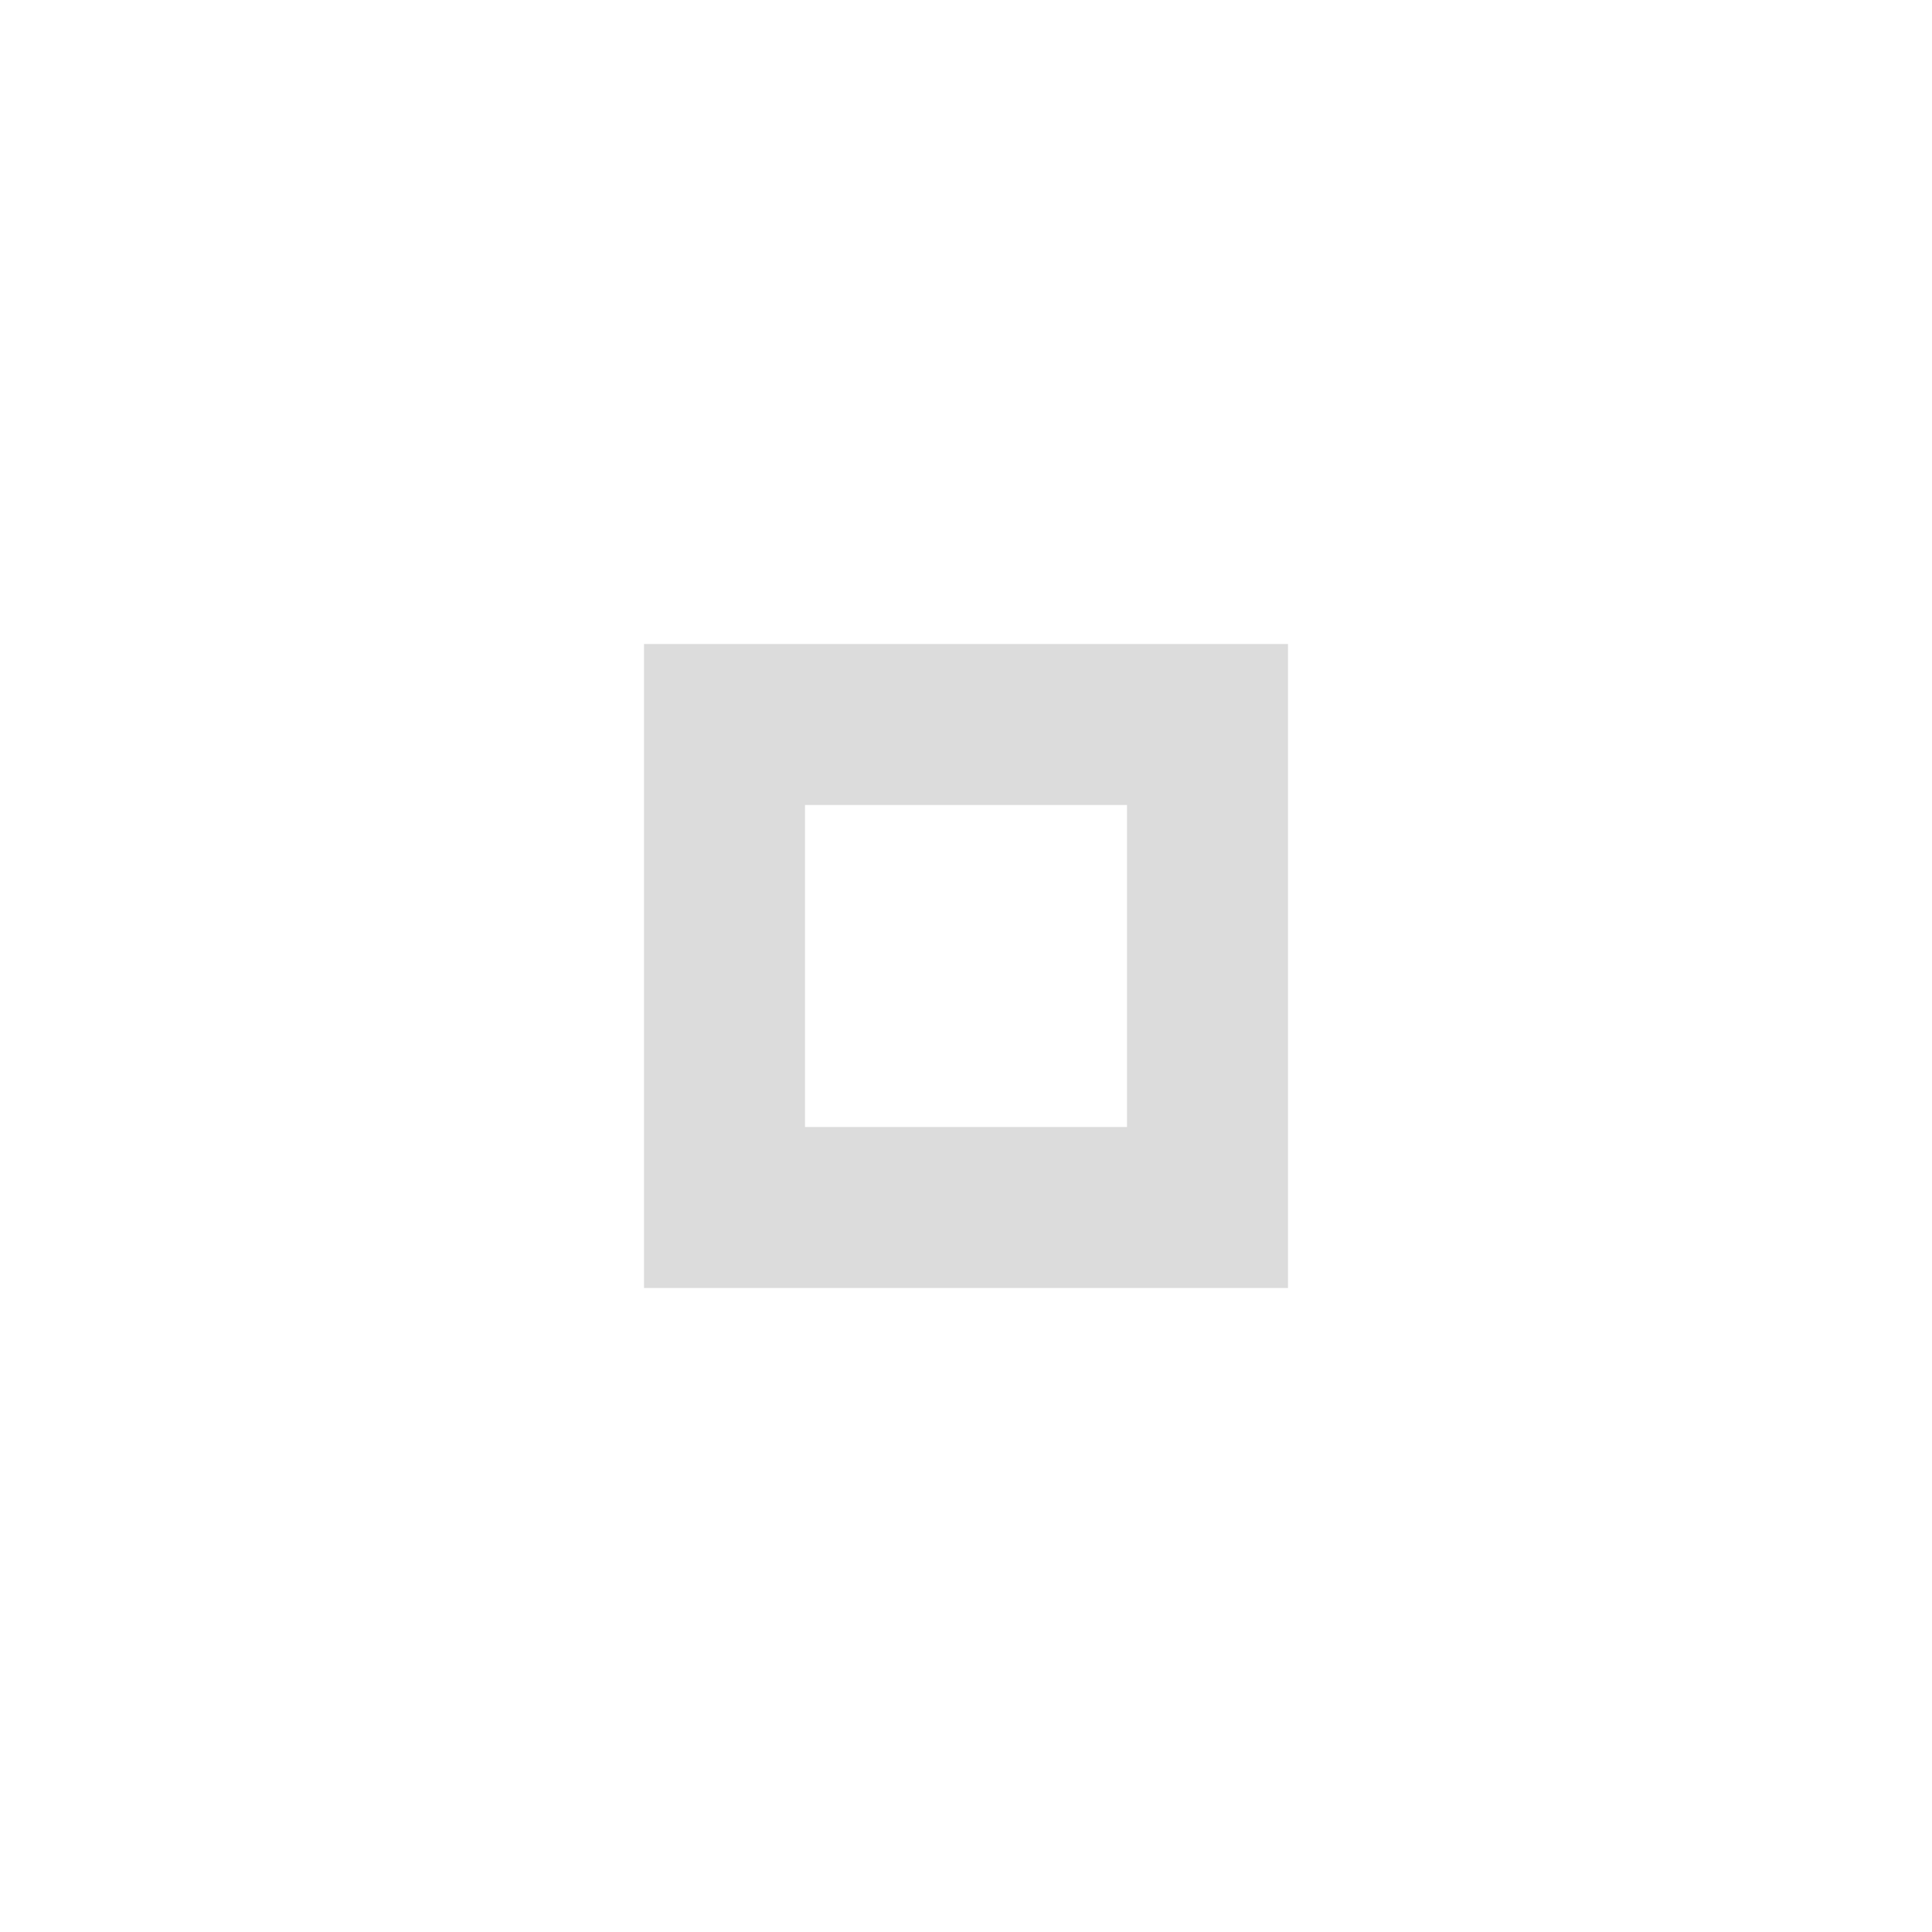
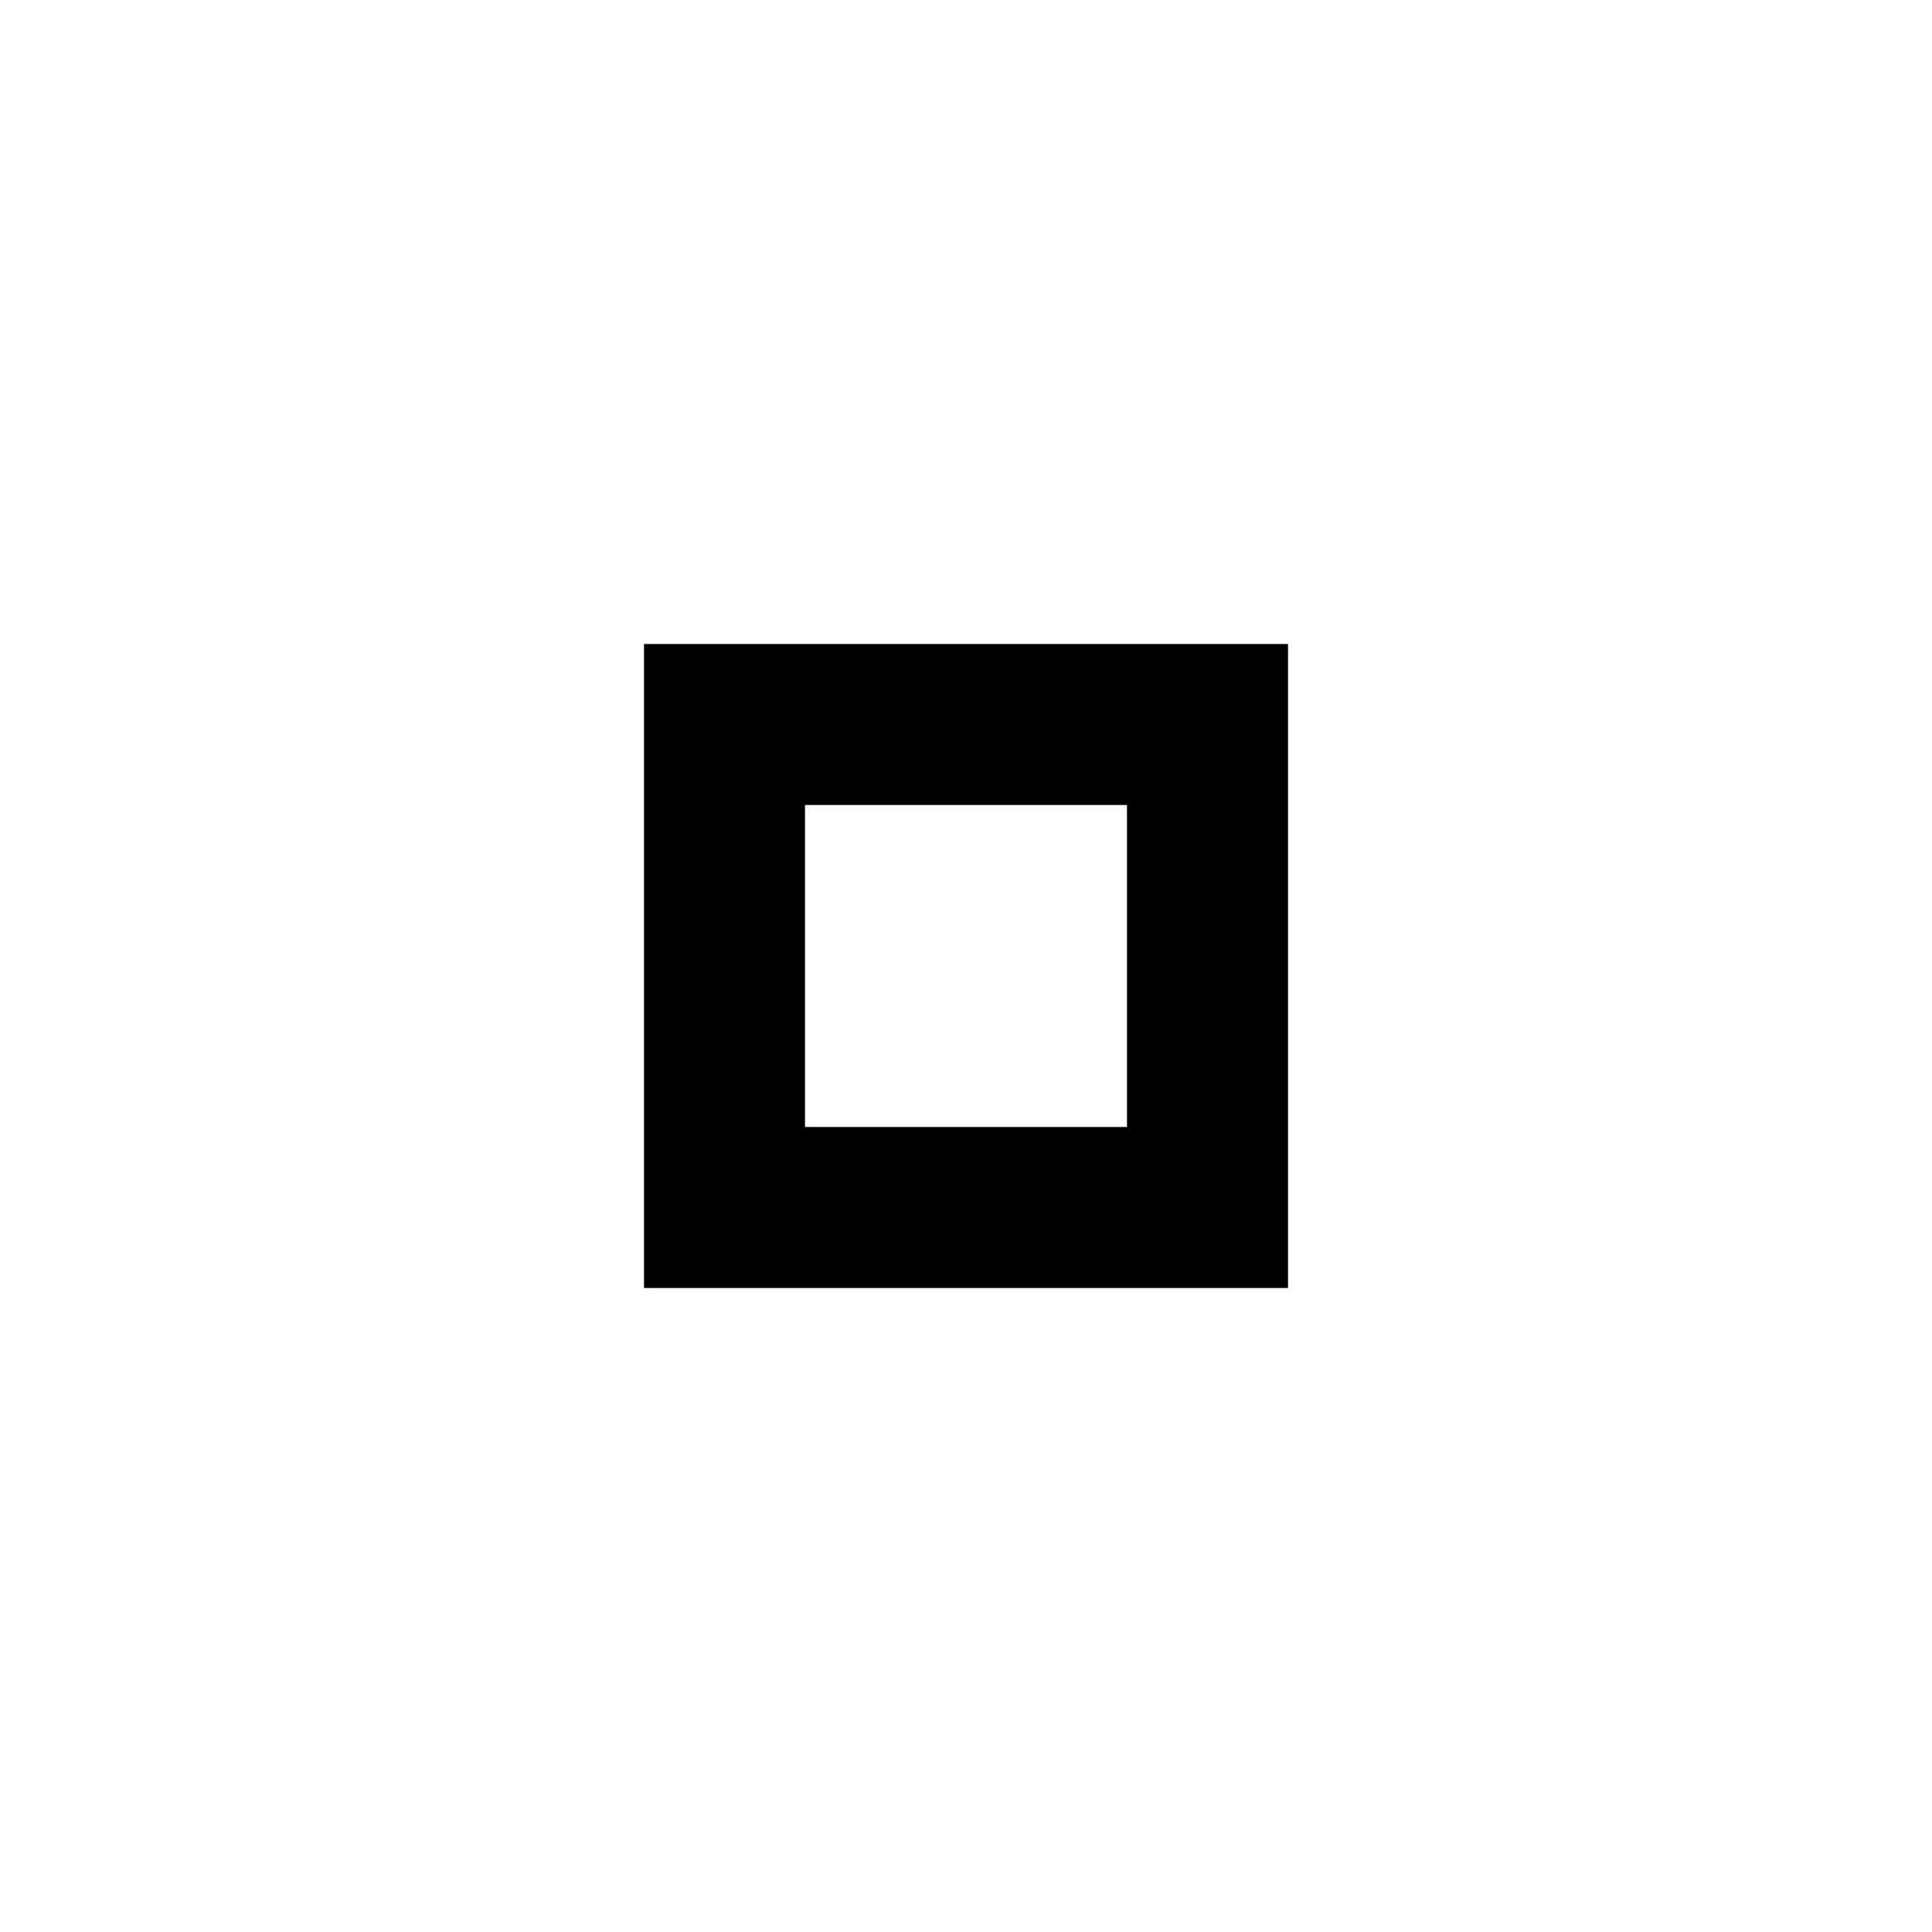
<svg xmlns="http://www.w3.org/2000/svg" version="1.1" x="0px" y="0px" width="24px" height="24px" viewBox="0 0 24 24" xml:space="preserve">
-   <path fill="#dcdcdc" d="M14,14h-4v-4h4V14z M16,8H8v8h8V8z" />
+   <path fill="#000000" d="M14,14h-4v-4h4V14z M16,8H8v8h8V8z" />
</svg>
